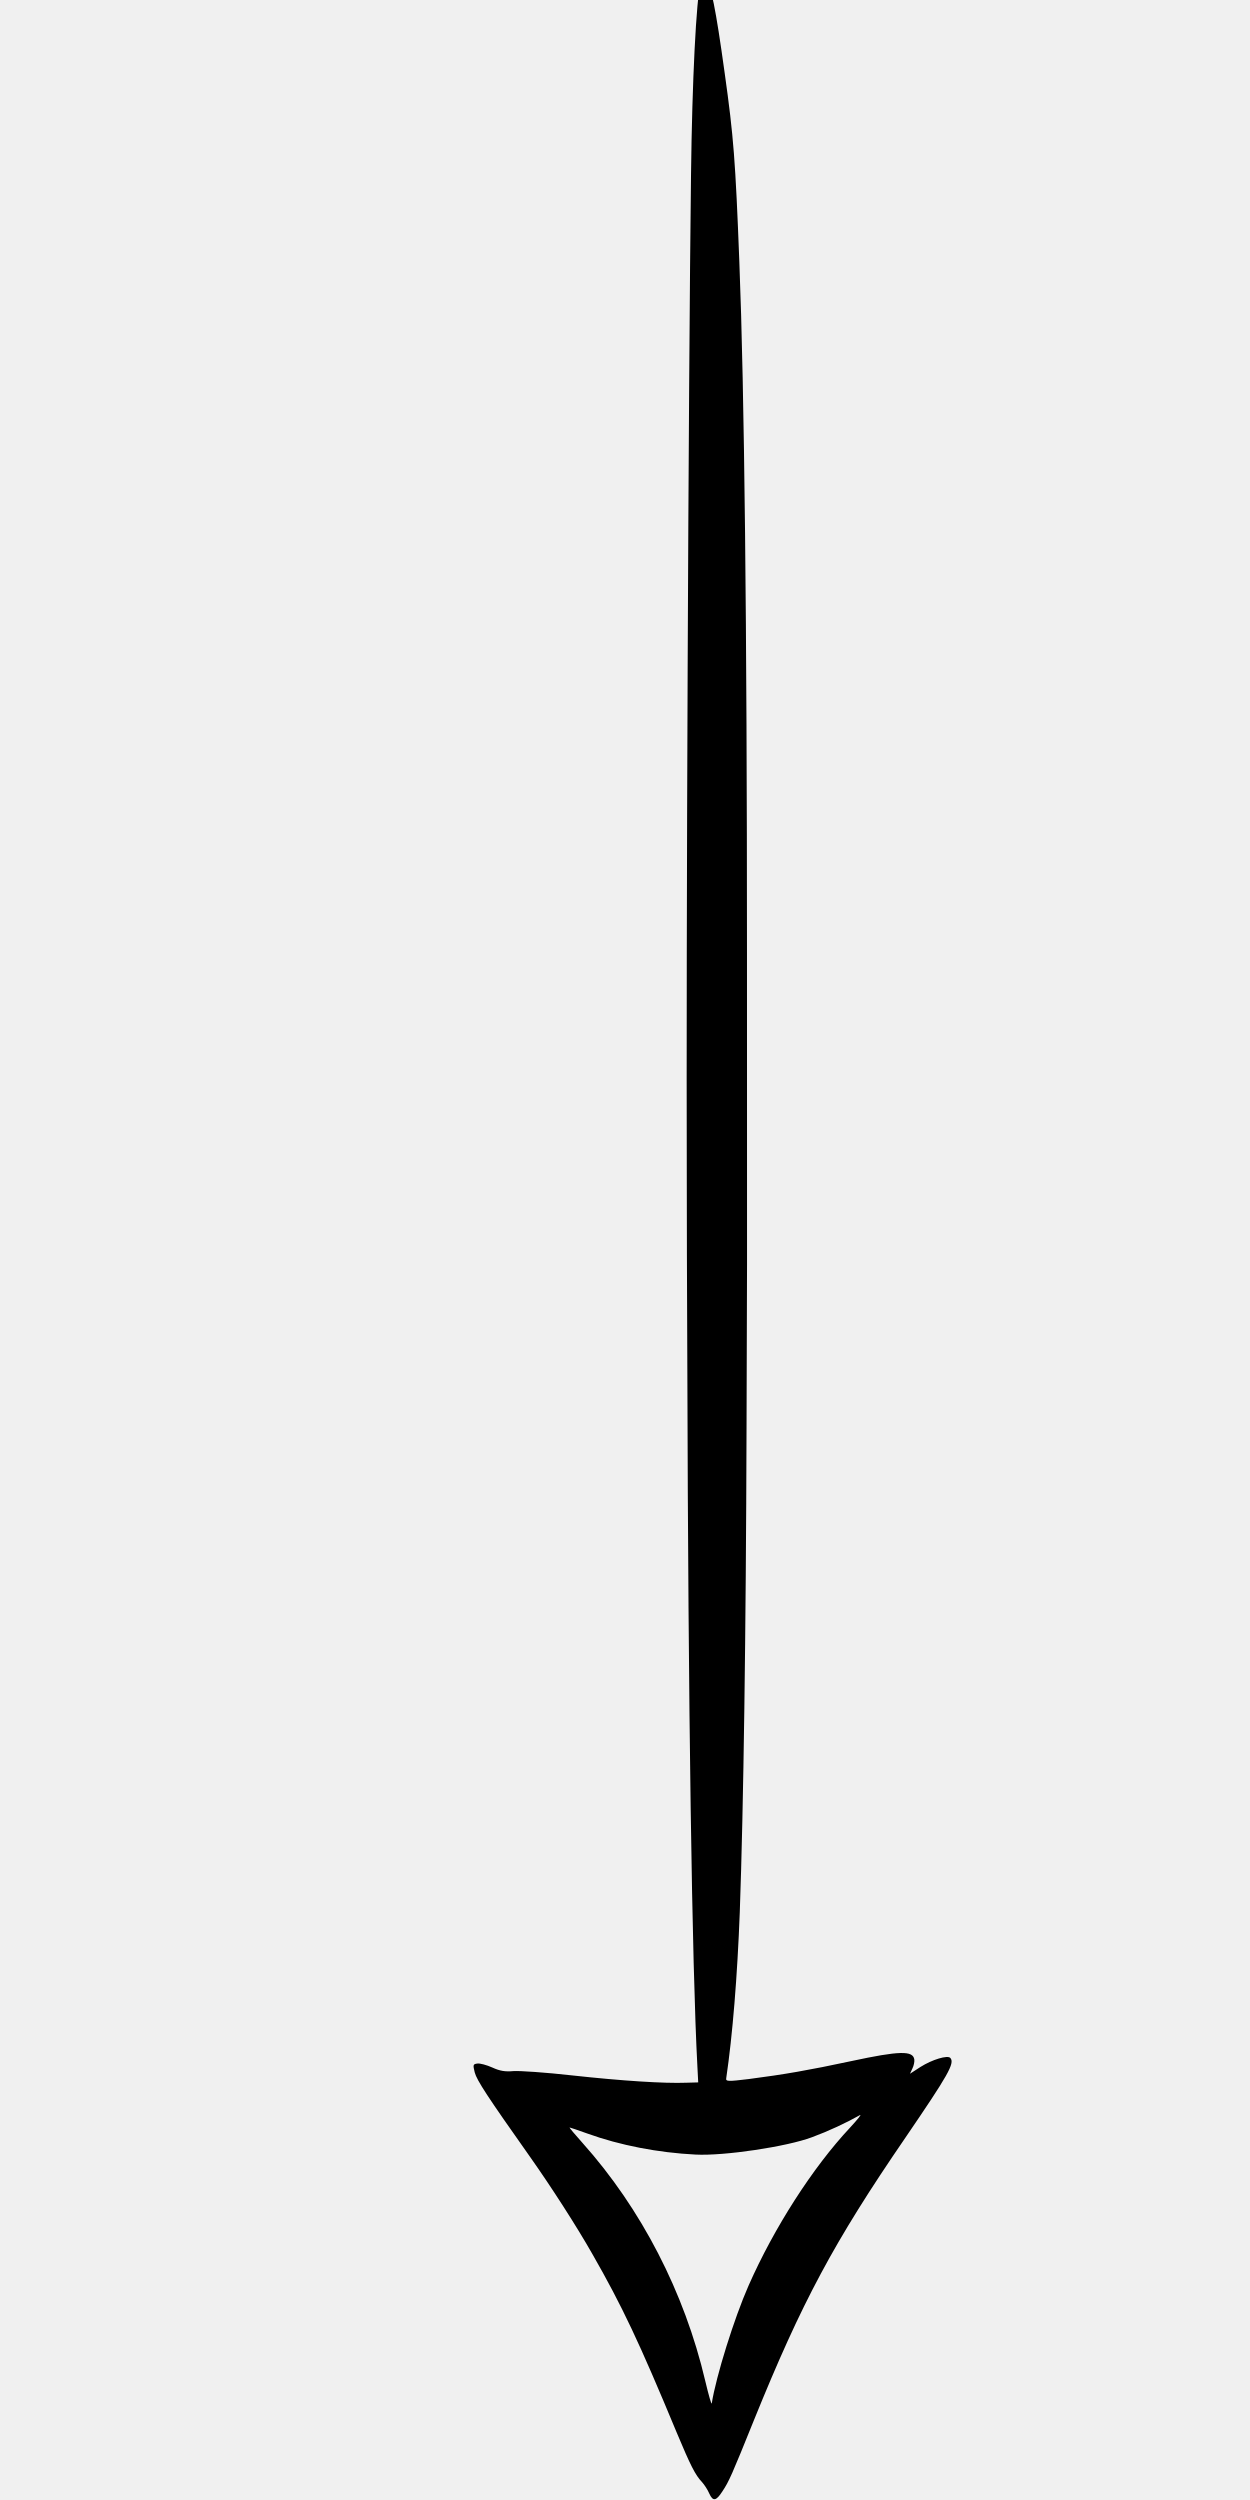
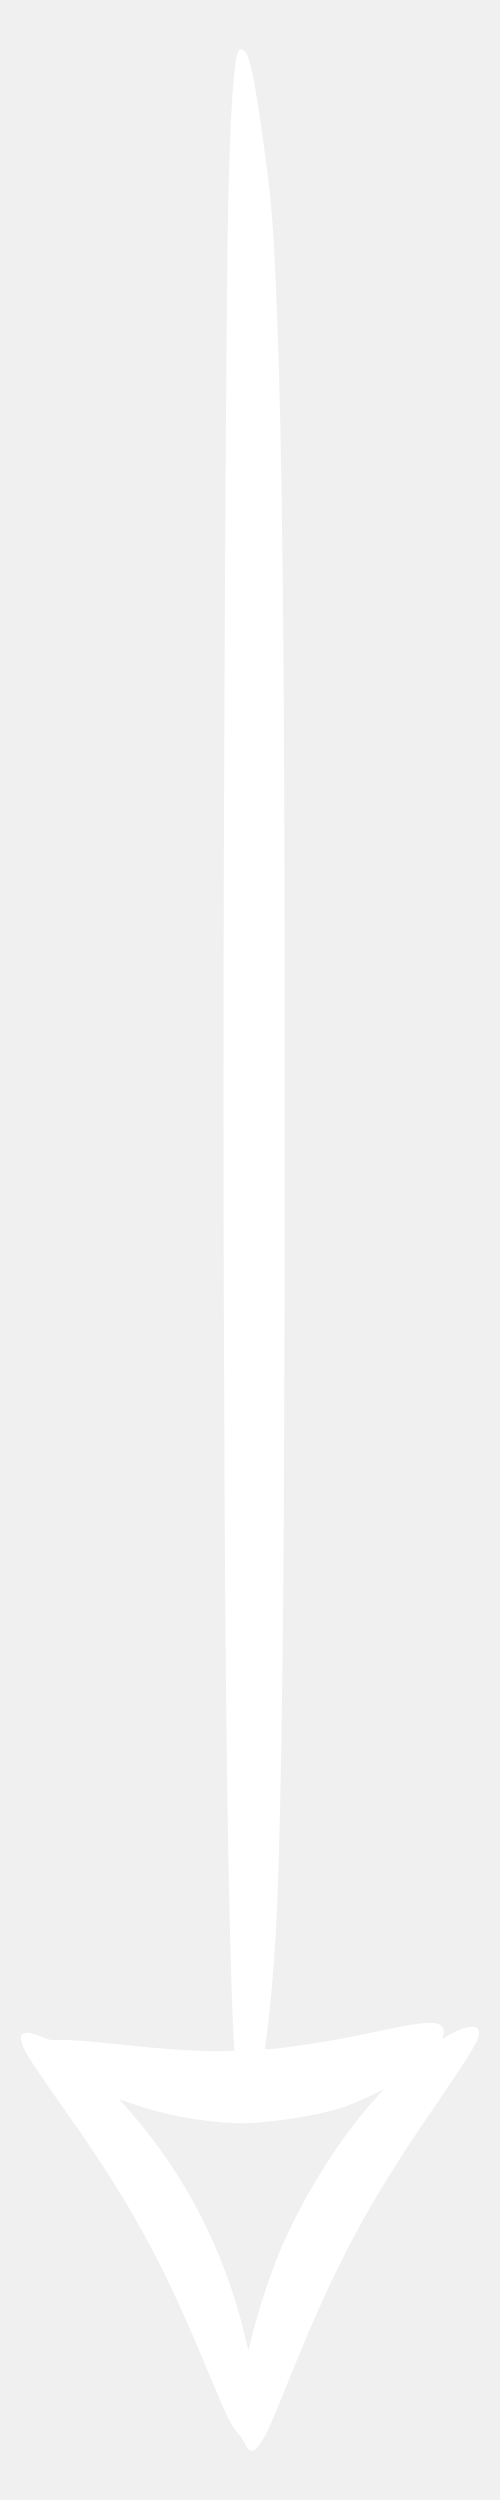
- <svg xmlns="http://www.w3.org/2000/svg" version="1.1" id="Layer_1" x="0px" y="0px" width="640px" height="1280px" viewBox="0 0 640 1280" enable-background="new 0 0 640 1280" xml:space="preserve">
+ <svg xmlns="http://www.w3.org/2000/svg" version="1.1" id="Layer_1" x="0px" y="0px" width="40px" height="200px" viewBox="300 540 40 200" enable-background="new 300 540 40 200" xml:space="preserve">
  <g transform="translate(0,1280) scale(0.1,-0.1)">
-     <path d="M3586.914,12887.385c-22.246-85.938-43.105-497.847-48.887-981.357c-13.301-1062.188-25.313-3922.7-21.621-5163.256   c0-122.192,0.723-551.265,2.773-953.891c4.668-1750.4,23.77-3050.381,51.582-3571.592l4.063-79.199l-62.363-1.699   c-109.473-4.277-327.524,9.512-581.87,37.383c-135.459,15.293-271.055,24.512-302.031,22.178   c-41.865-3.857-68.73,0.439-107.578,18.213c-29.111,13.076-63.73,22.354-76.602,20.547c-22.783-3.203-23.35-6.328-13.818-45.371   c10.791-40.898,64.766-123.184,282.842-431.836c108.408-153.418,240.176-358.066,320.742-500.234   c151.289-264.531,238.96-450.127,431.382-913.848c69.902-166.904,93.828-215.039,129.395-252.461   c11.992-13.457,28.77-39.375,36.348-57.49c19.004-41.777,34.844-39.551,67.207,10.449c34.199,51.26,48.691,84.6,161.777,365.068   c245.176,605.02,409.062,911.807,775.293,1445.967c220.215,322.793,253.438,380.977,230.449,408.057   c-13.398,16.289-93.77-8.145-153.125-45.762l-53.672-34.814l12.363,26.982c7.109,14.131,11.27,34.912,9.727,45.801   c-6.543,46.543-75.996,44.863-322.031-7.891c-218.613-46.875-343.808-68.516-526.308-92.148   c-107.227-13.047-117.402-12.461-114.688,4.082c32.617,220.684,56.914,521.992,69.395,849.932   c19.473,544.004,31.504,1414.131,34.629,2483.994c0.898,266.709,1.914,532.441,1.777,590.996   c0.84,58.691,0.957,366.699,0.703,684.756c-0.117,317.065-0.234,835.103-0.215,1151.177   c-0.156,1675.284-12.969,2880.224-39.199,3541.005c-19.766,514.258-29.238,639.155-74.883,963.96   c-45.781,332.866-71.094,455.537-97.188,483.179C3598.047,12923.273,3596.191,12922.009,3586.914,12887.385z M3008.823,1875.765   c164.902-59.629,361.118-97.695,552.29-107.178c146.504-7.686,467.91,40.508,596.426,88.877   c84.512,31.055,176.387,74.258,245.625,113.281c10.332,5.488-12.91-23.018-51.465-64.795   c-190.547-203.506-388.515-512.061-519.453-809.17c-73.496-166.846-166.094-463.633-188.047-602.031   c-1.855-8.34-16.172,43.174-33.242,114.492c-106.172,453.633-328.086,882.93-628.833,1219.346   c-38.359,43.076-68.545,78.223-65.576,78.643C2918.53,1907.503,2959.927,1893.128,3008.823,1875.765z" />
+     <path fill="#FFFFFF" stroke="#FFFFFF" stroke-width="3" stroke-miterlimit="10" d="M3190.857,7354.68   c-3.306-12.769-6.406-73.955-7.266-145.781c-1.978-157.788-3.76-582.719-3.213-767.006c0-18.145,0.112-81.89,0.415-141.694   c0.693-260.02,3.53-453.125,7.661-530.547l0.605-11.777l-9.263-0.254c-16.265-0.625-48.657,1.426-86.44,5.566   c-20.122,2.266-40.264,3.633-44.868,3.281c-6.216-0.566-10.205,0.078-15.977,2.715c-4.326,1.934-9.468,3.32-11.382,3.047   c-3.384-0.469-3.467-0.938-2.051-6.738c1.602-6.074,9.619-18.301,42.017-64.141c16.104-22.793,35.679-53.203,47.646-74.316   c22.476-39.297,35.498-66.875,64.082-135.742c10.381-24.805,13.936-31.953,19.219-37.52c1.782-1.992,4.277-5.84,5.4-8.535   c2.822-6.211,5.176-5.879,9.99,1.563c5.078,7.598,7.227,12.559,24.033,54.219c36.416,89.883,60.762,135.449,115.166,214.805   c32.715,47.949,37.646,56.582,34.229,60.605c-1.992,2.422-13.926-1.191-22.744-6.797l-7.969-5.156l1.836,4.004   c1.055,2.09,1.67,5.176,1.445,6.797c-0.977,6.914-11.289,6.66-47.842-1.172c-32.471-6.953-51.074-10.176-78.184-13.691   c-15.928-1.934-17.441-1.836-17.031,0.605c4.844,32.793,8.447,77.539,10.303,126.27c2.891,80.801,4.678,210.059,5.146,368.984   c0.137,39.629,0.283,79.102,0.264,87.793c0.127,8.711,0.146,54.468,0.107,101.714c-0.02,47.109-0.039,124.063-0.039,171.016   c-0.02,248.862-1.924,427.856-5.82,526.01c-2.93,76.396-4.346,94.946-11.123,143.198c-6.802,49.448-10.562,67.671-14.438,71.777   C3192.507,7360.012,3192.234,7359.821,3190.857,7354.68z M3104.978,5718.909c24.497-8.848,53.643-14.512,82.041-15.918   c21.772-1.133,69.517,6.016,88.608,13.203c12.549,4.609,26.201,11.035,36.484,16.836c1.533,0.801-1.914-3.438-7.646-9.629   c-28.301-30.234-57.715-76.074-77.158-120.215c-10.928-24.785-24.683-68.867-27.944-89.414c-0.273-1.25-2.402,6.406-4.937,16.992   c-15.771,67.402-48.735,131.172-93.413,181.133c-5.698,6.406-10.181,11.621-9.741,11.699   C3091.565,5723.635,3097.717,5721.487,3104.978,5718.909z" />
  </g>
</svg>
